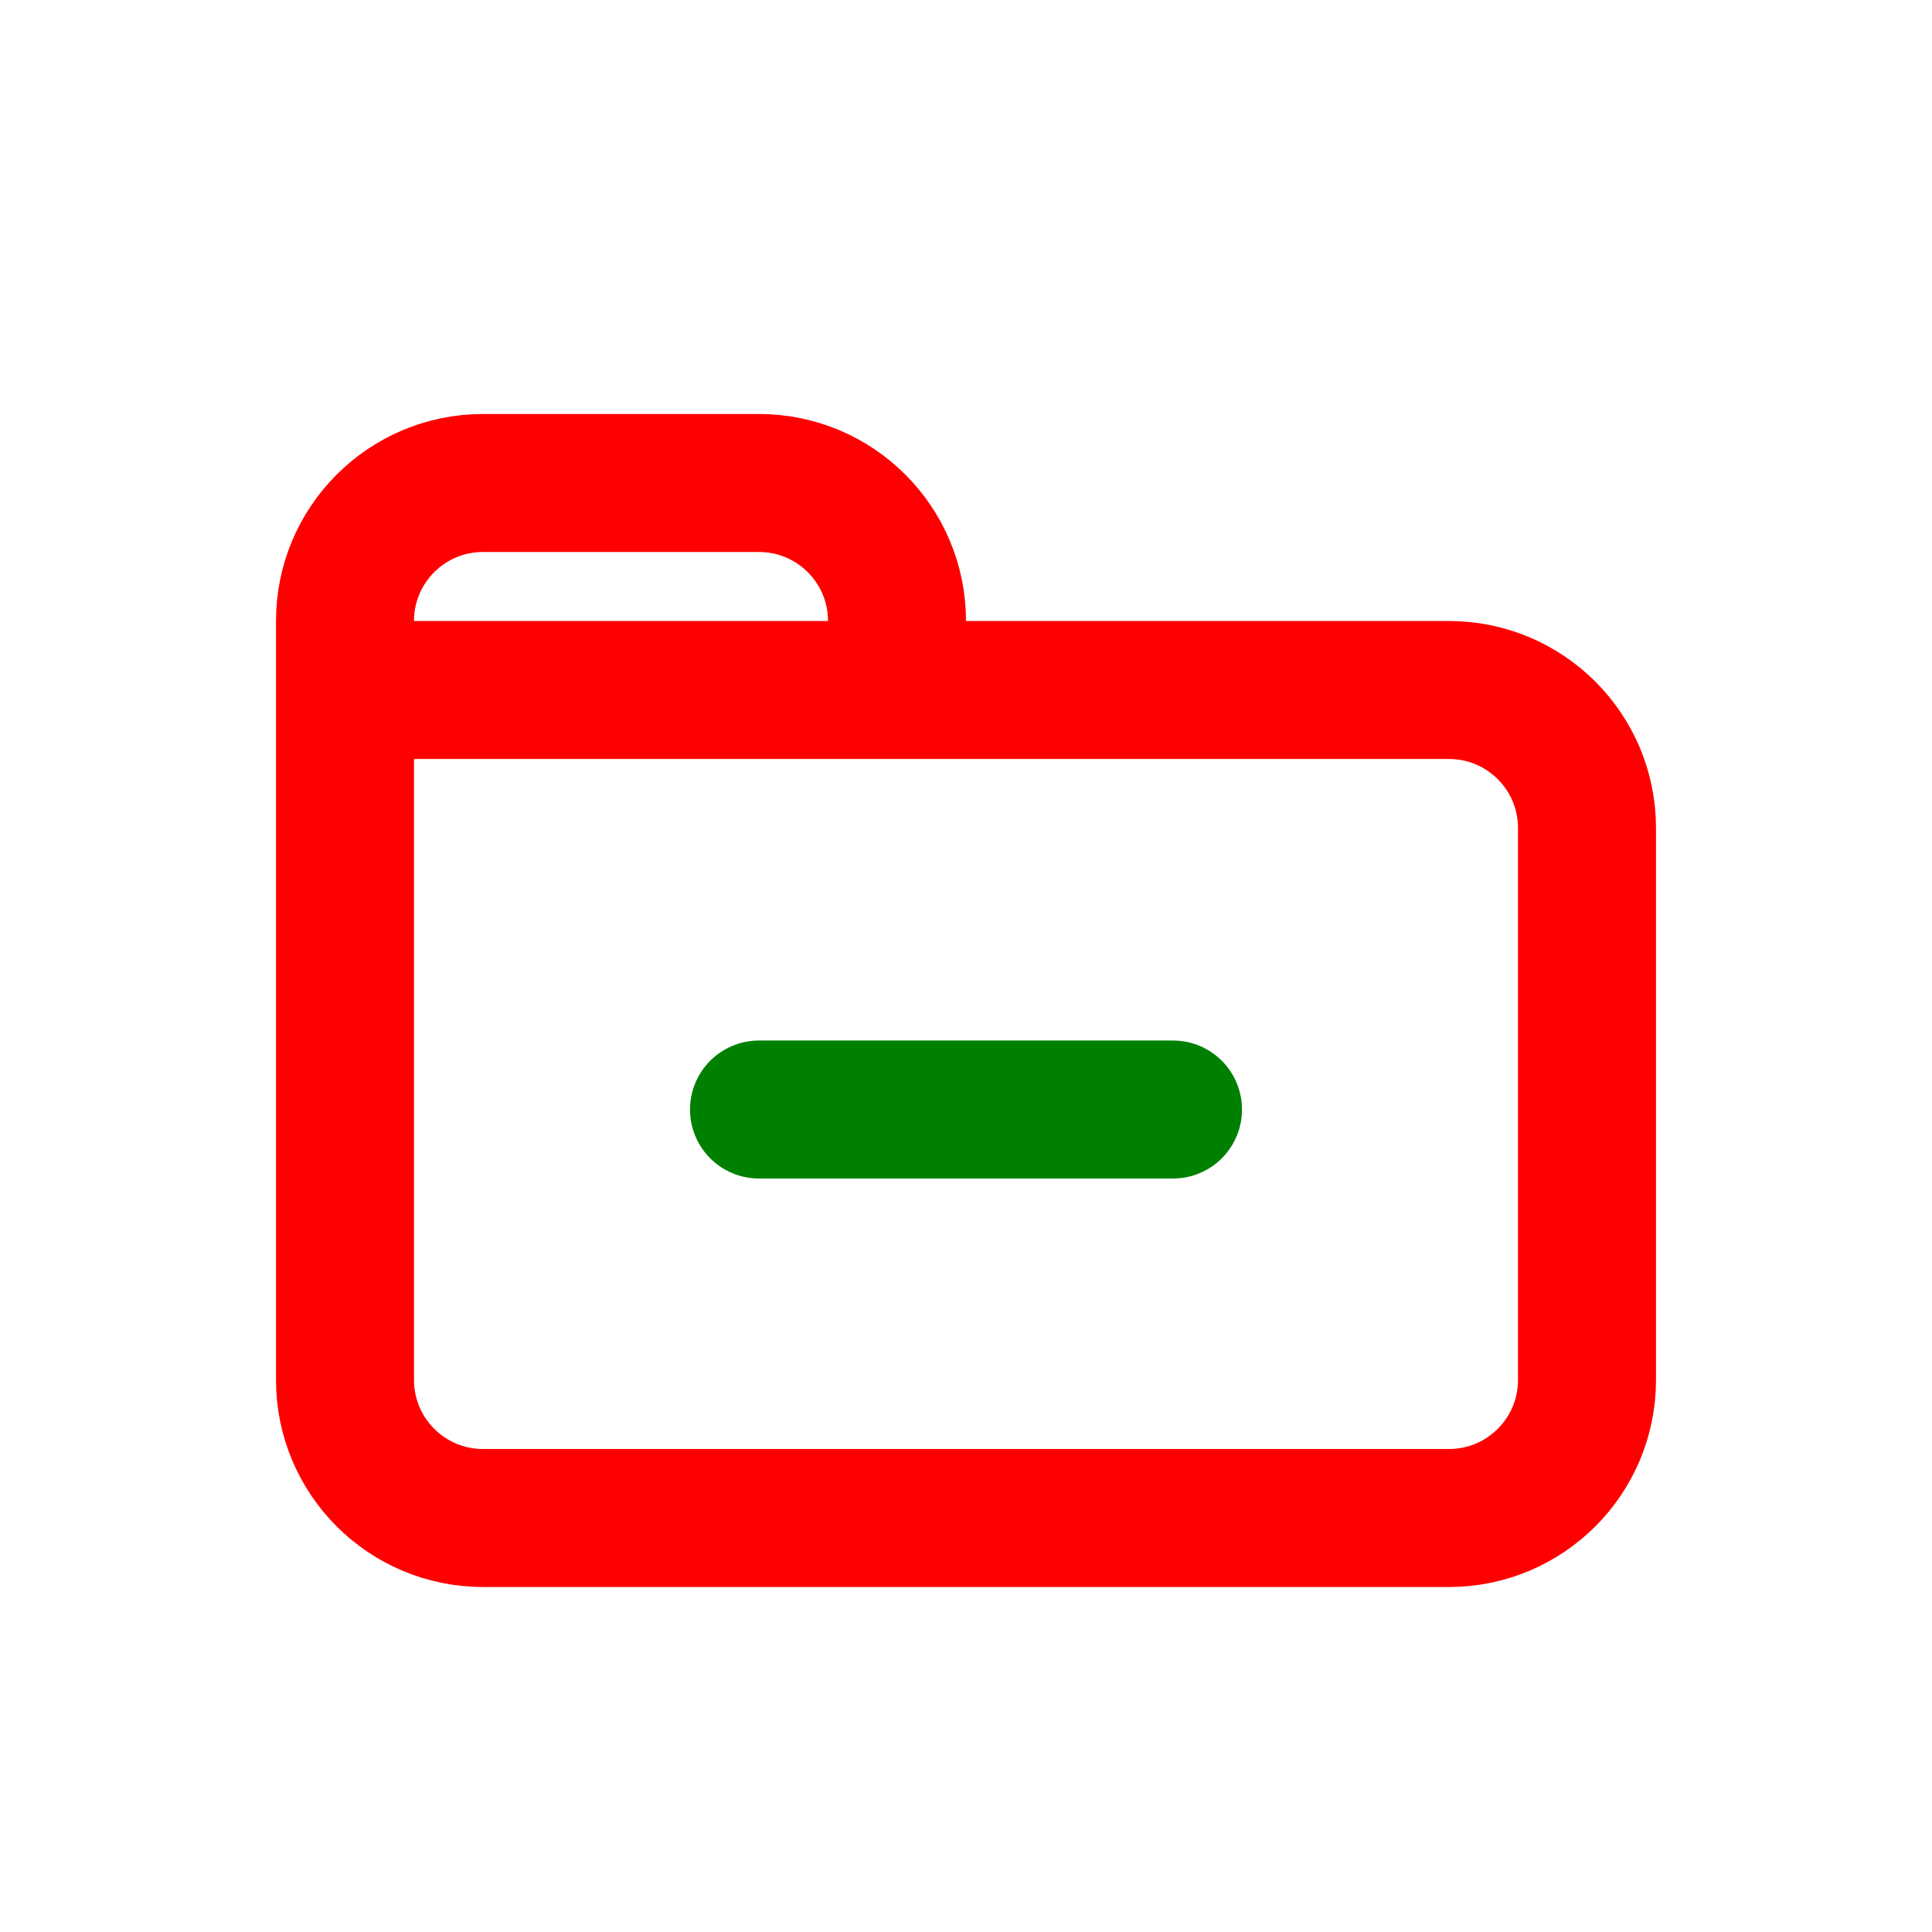
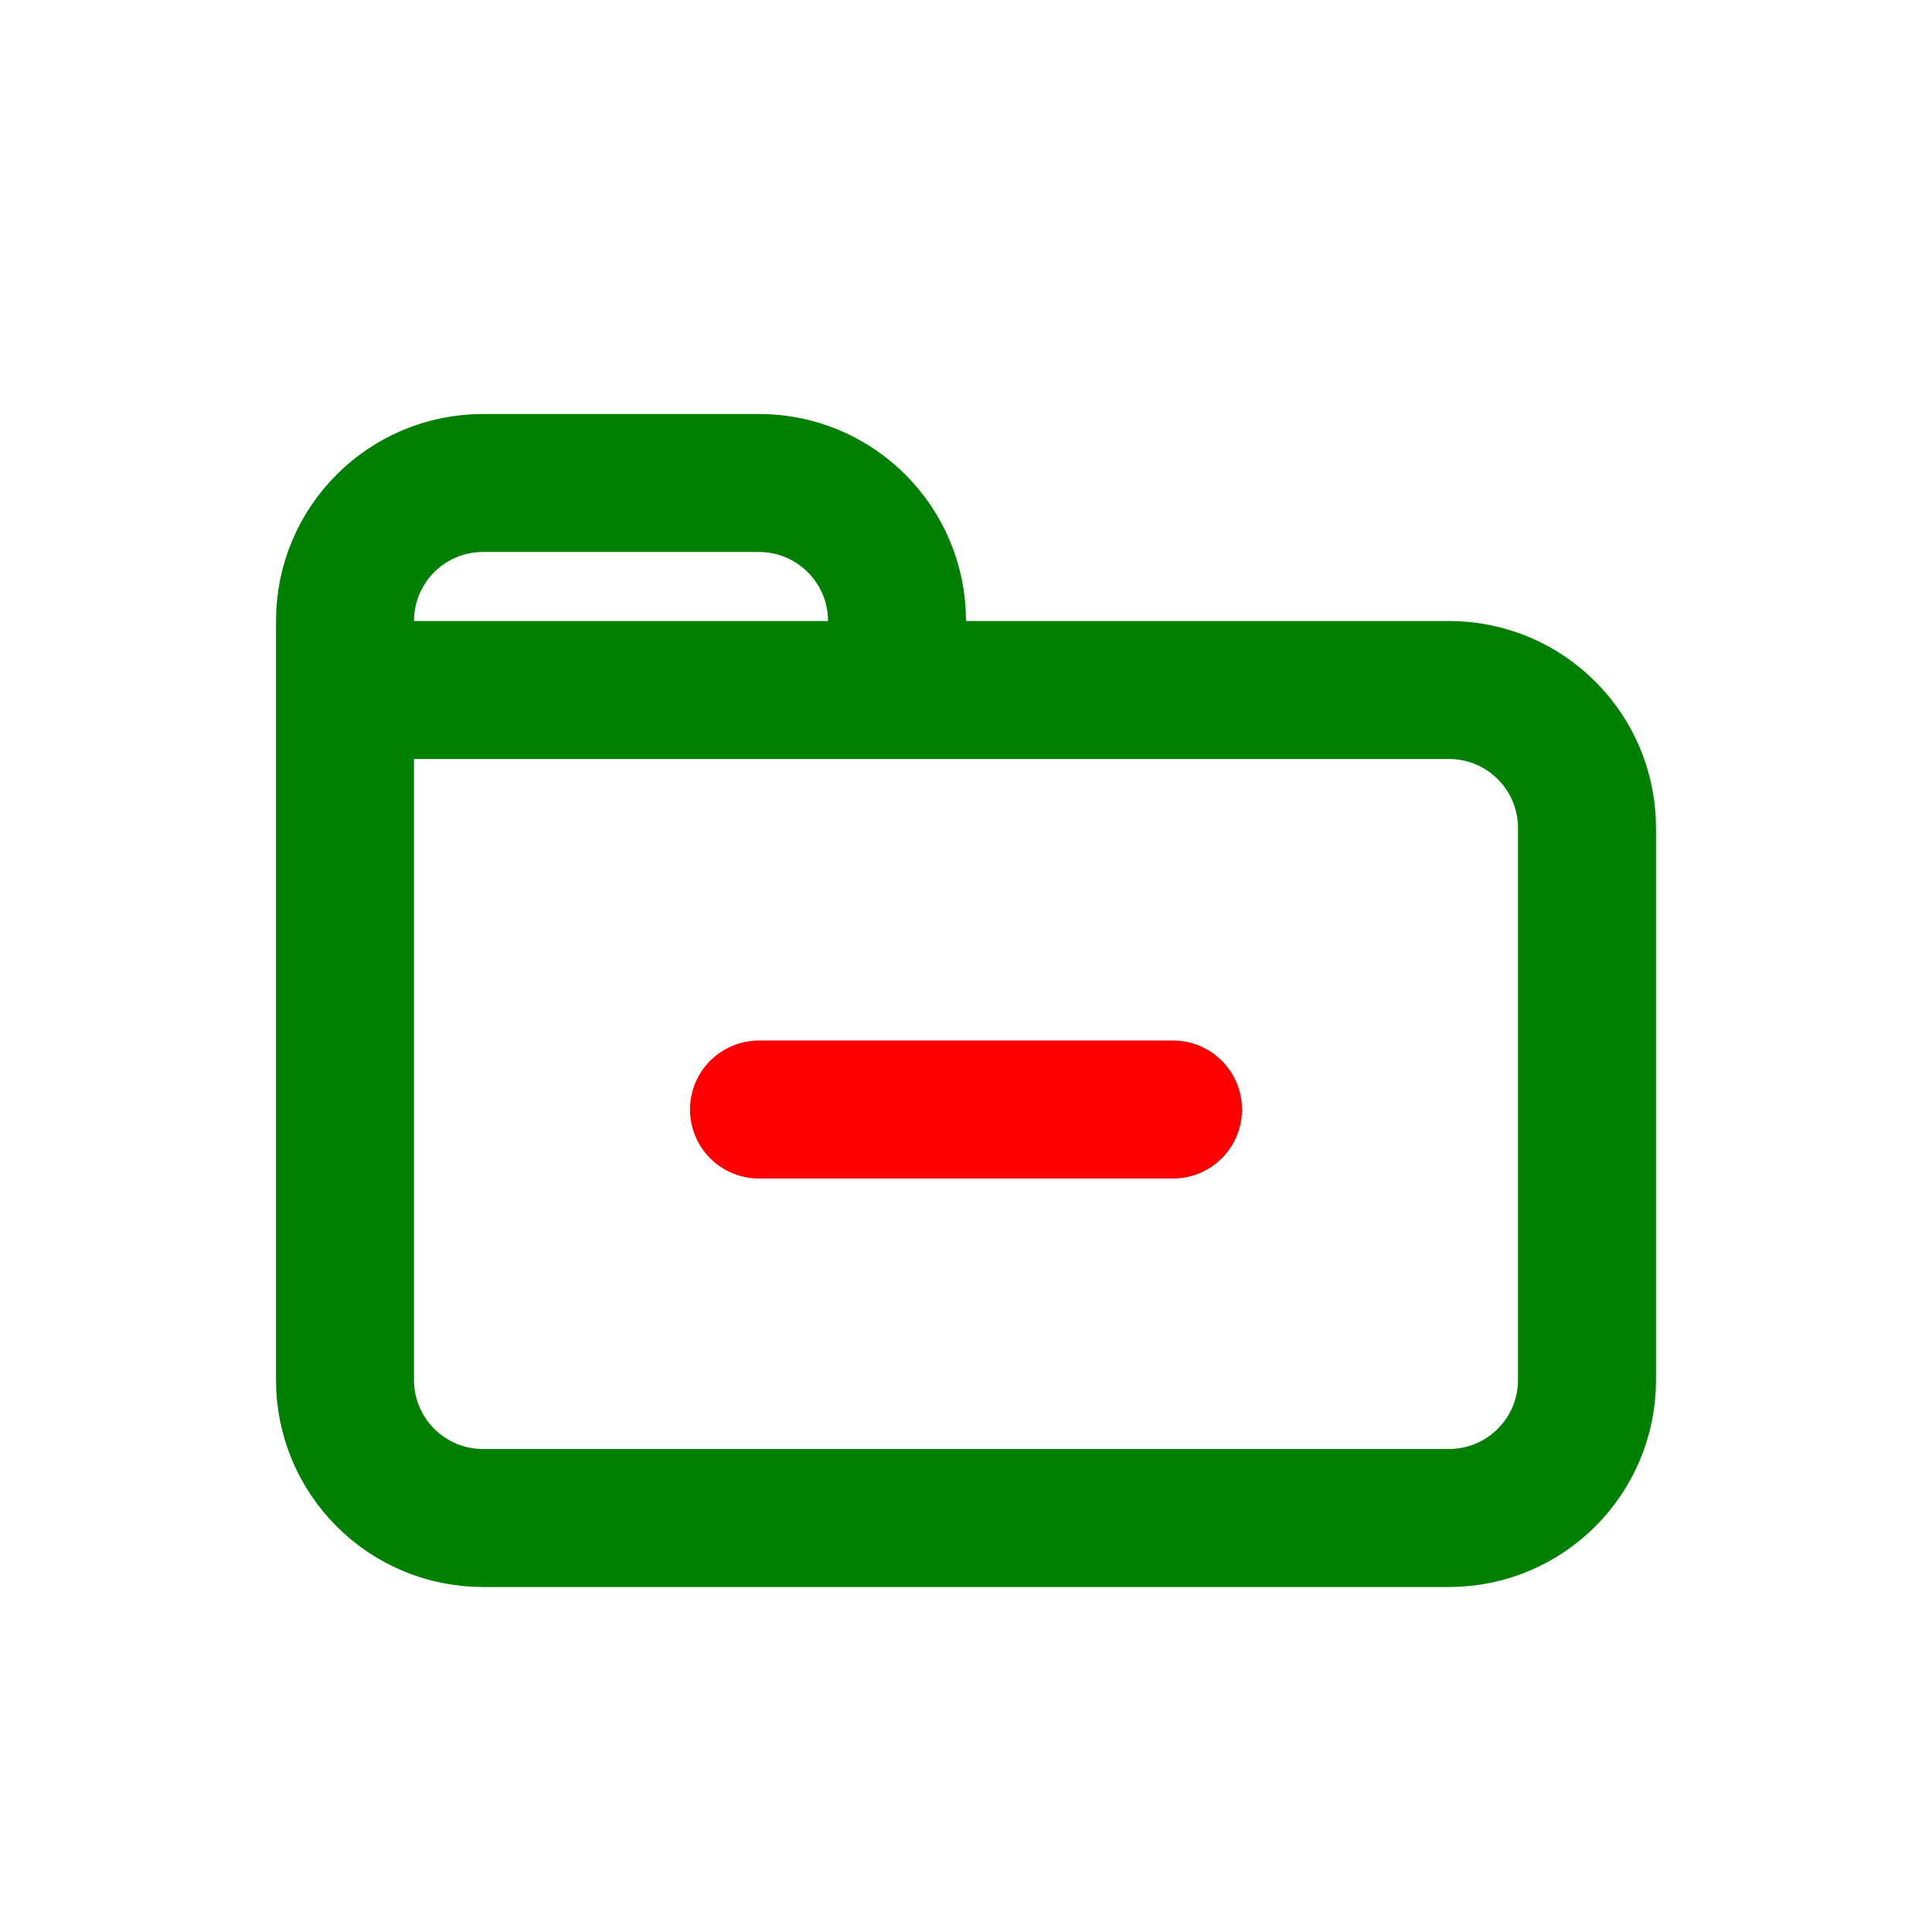
<svg xmlns="http://www.w3.org/2000/svg" width="16" height="16" fill="none" viewBox="0 0 14 14">
-   <path stroke="red" stroke-linecap="round" stroke-linejoin="round" d="M2.5 5v5a1 1 0 0 0 1 1h7a1 1 0 0 0 1-1V6a1 1 0 0 0-1-1h-4m-4 0v-.5a1 1 0 0 1 1-1h2a1 1 0 0 1 1 1V5m-4 0h4" />
-   <path stroke="green" stroke-linecap="round" d="M5.5 8.04h3" />
+   <path stroke="green" stroke-linecap="round" stroke-linejoin="round" d="M2.5 5v5a1 1 0 0 0 1 1h7a1 1 0 0 0 1-1V6a1 1 0 0 0-1-1h-4m-4 0v-.5a1 1 0 0 1 1-1h2a1 1 0 0 1 1 1V5m-4 0h4" />
+   <path stroke="red" stroke-linecap="round" d="M5.5 8.04h3" />
</svg>
